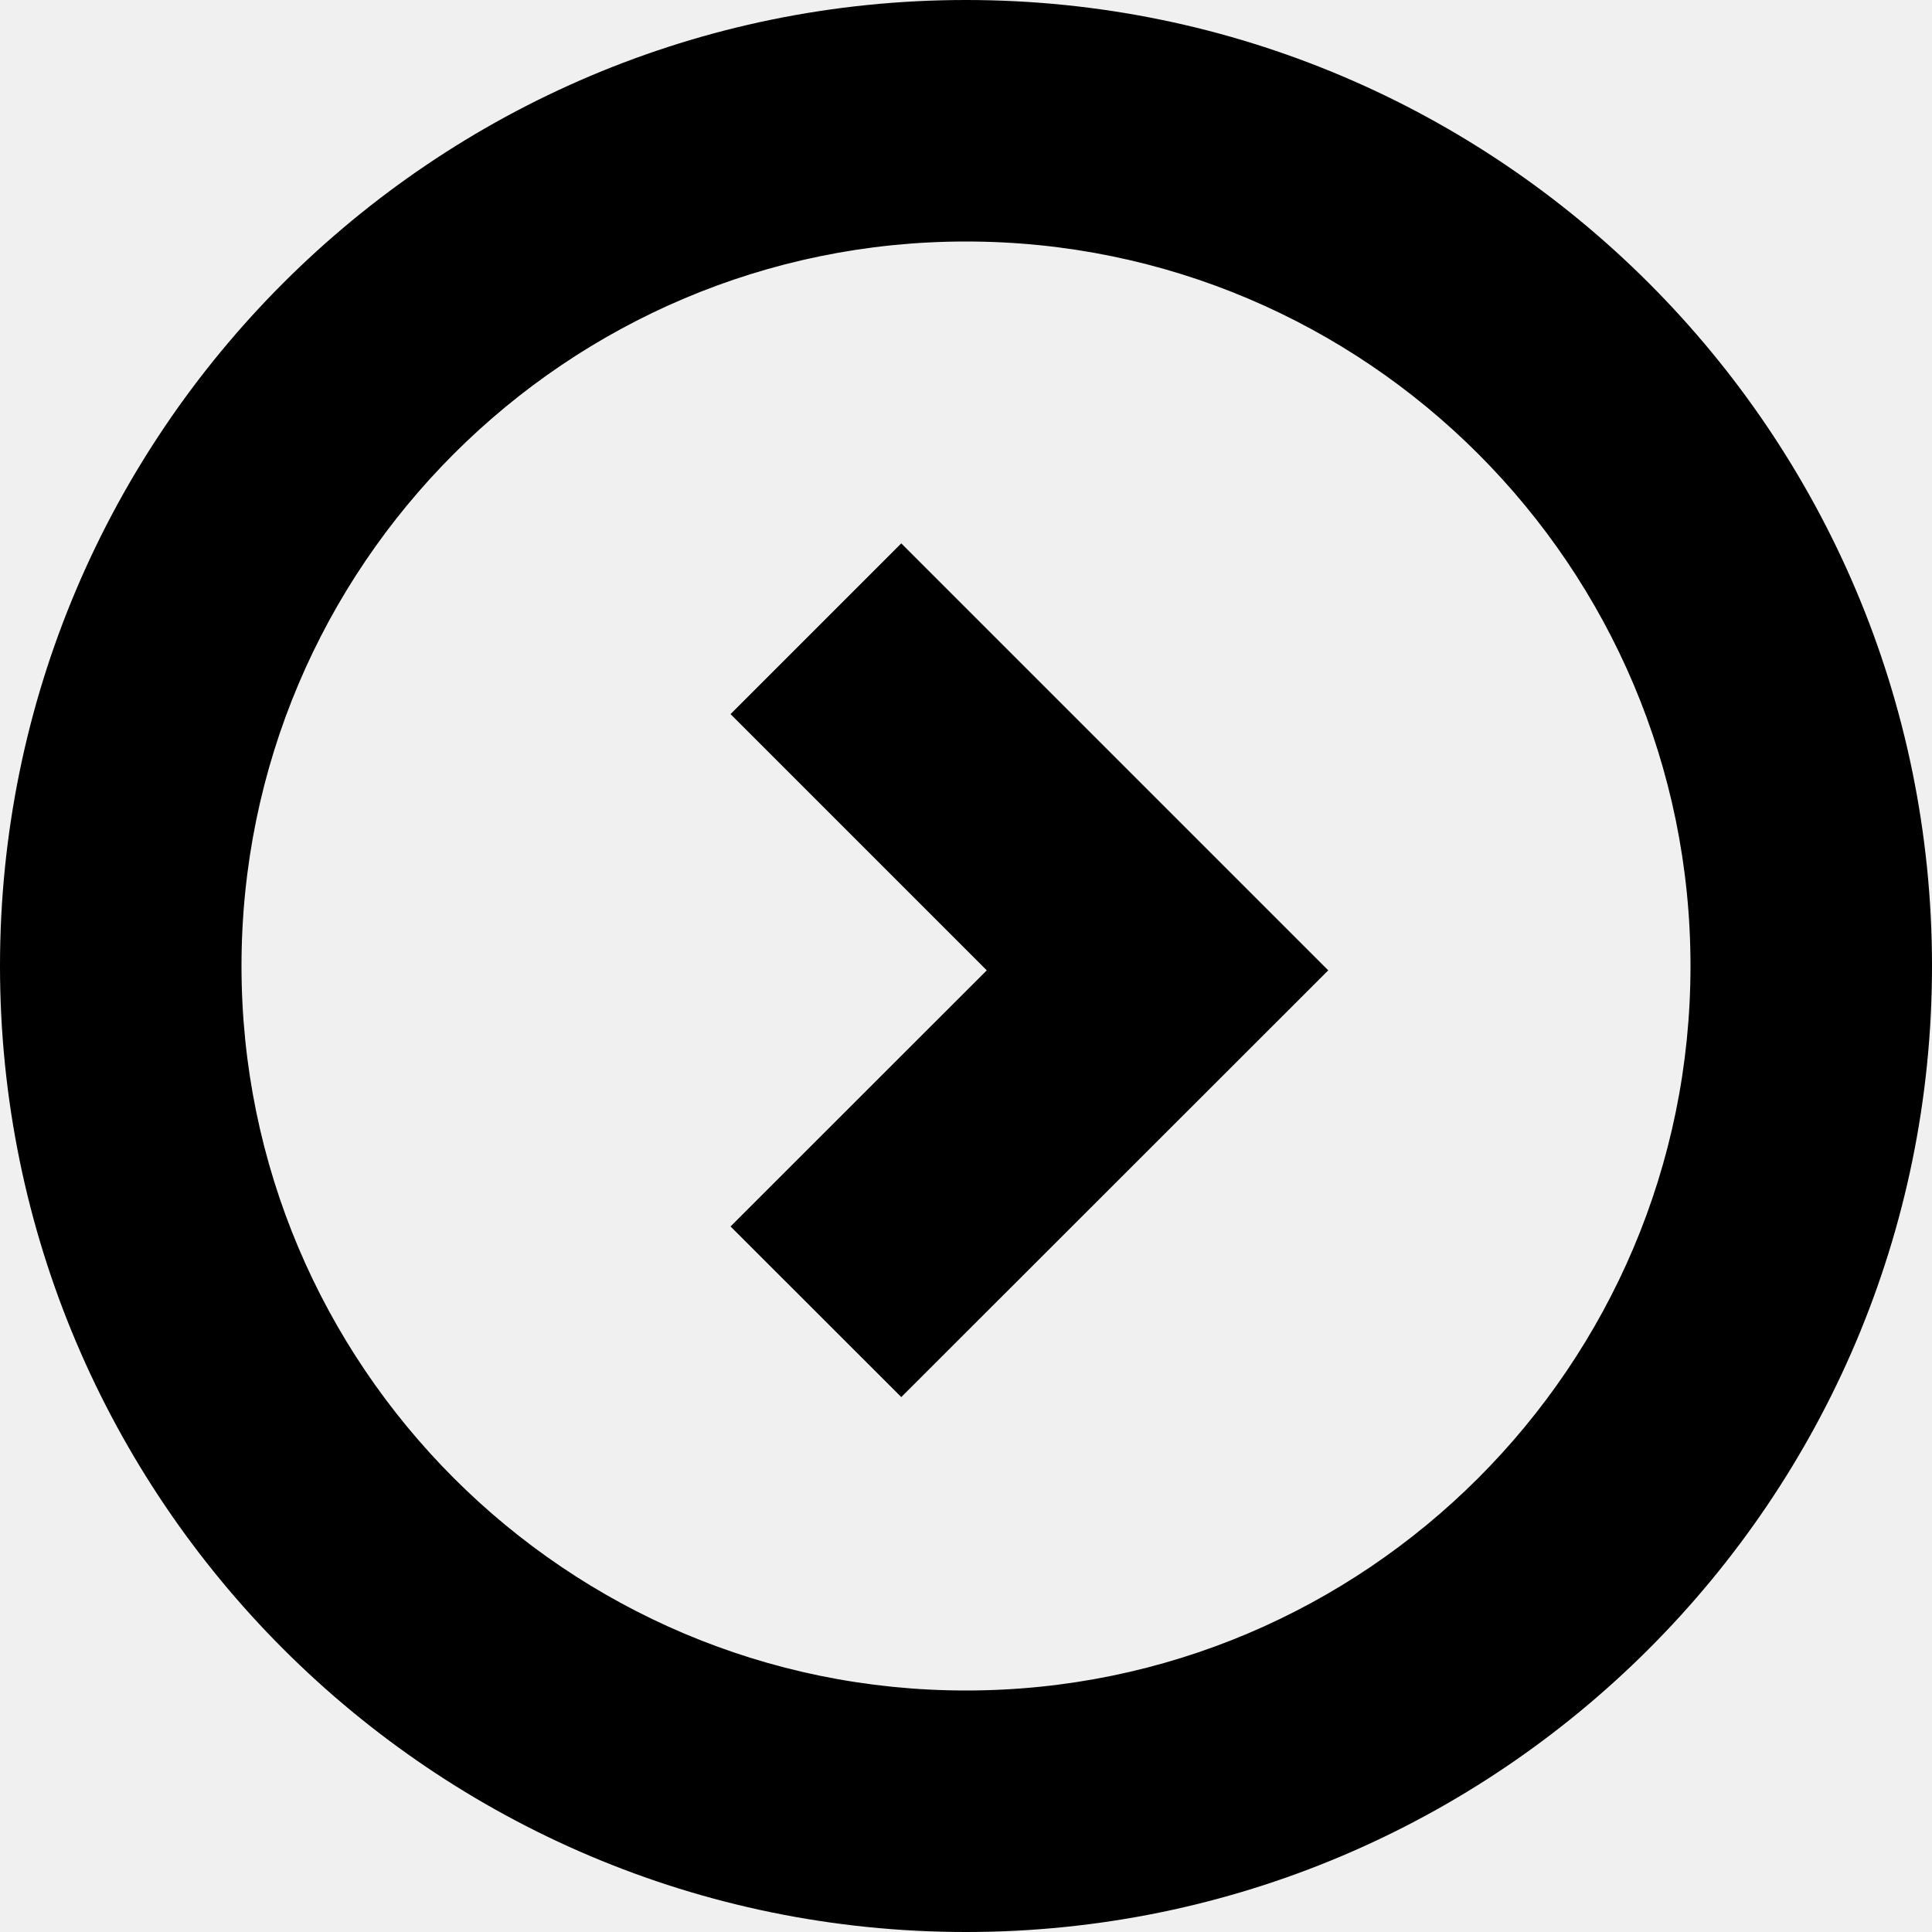
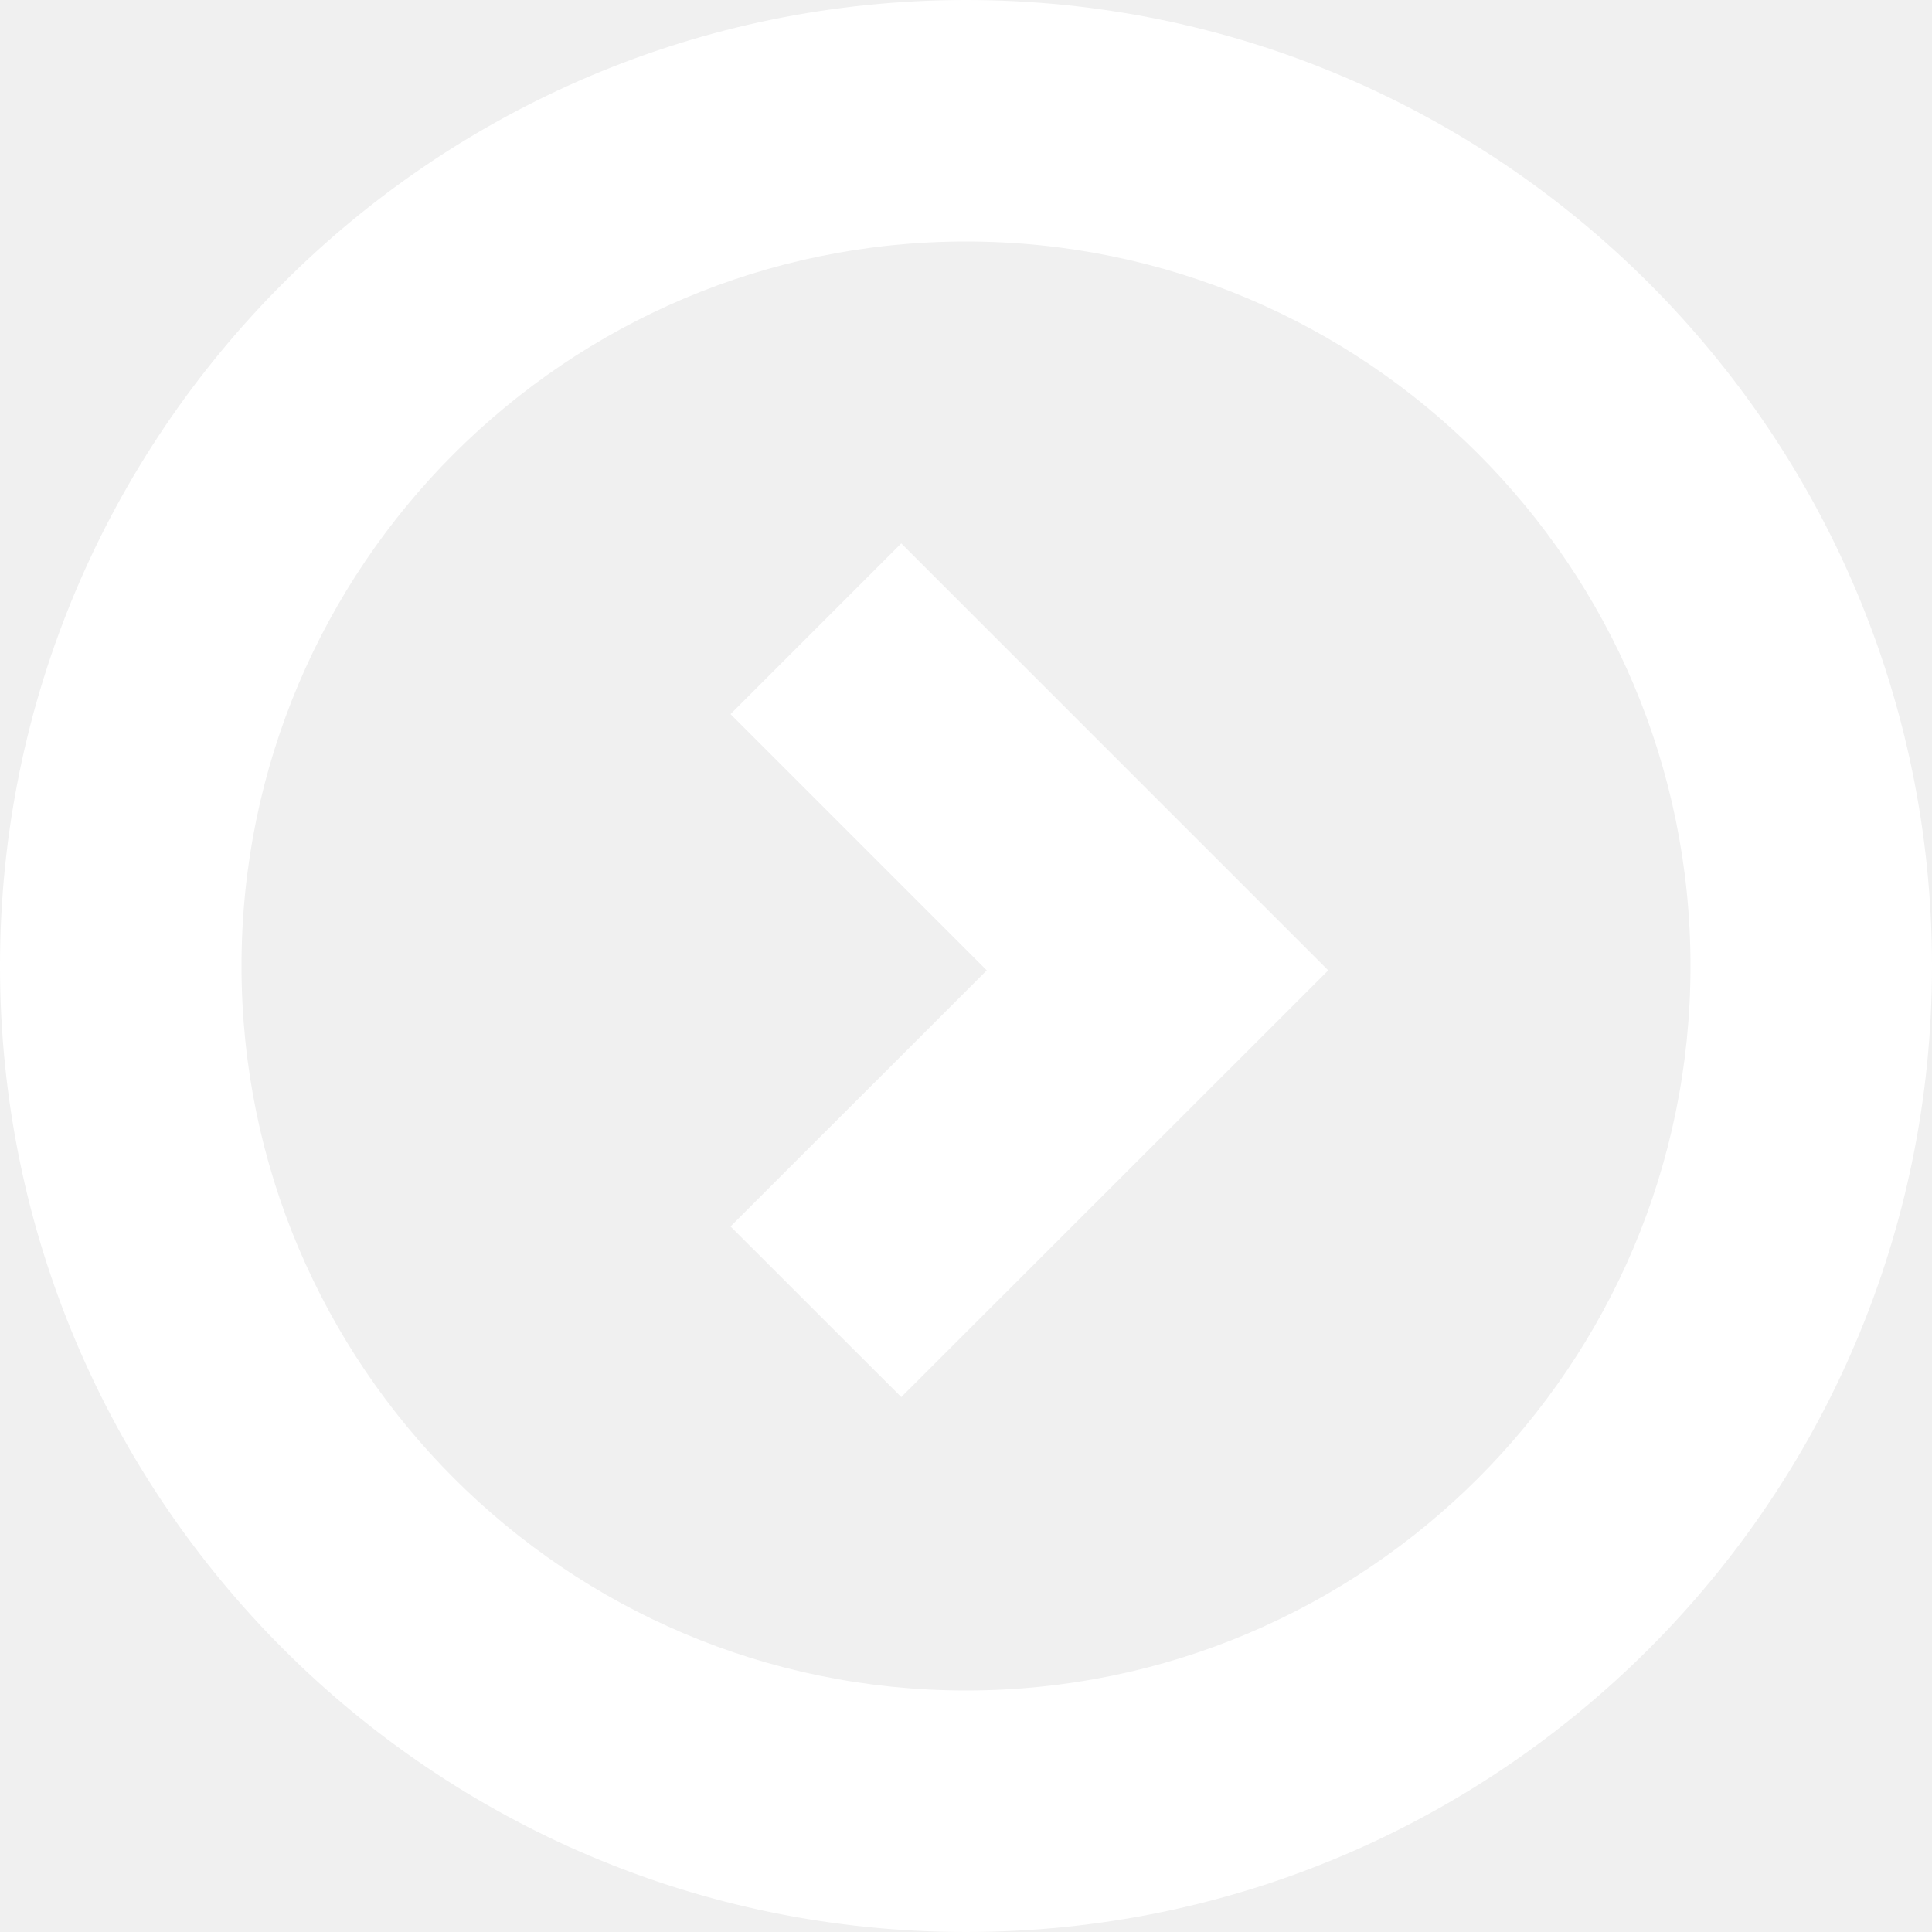
- <svg xmlns="http://www.w3.org/2000/svg" fill="#000000" width="50px" height="50px" viewBox="0 0 16 16">
+ <svg xmlns="http://www.w3.org/2000/svg" fill="white" width="50px" height="50px" viewBox="0 0 16 16">
  <path d="M6.05 10.157l2.122-2.121L6.05 5.914 7.464 4.5 11 8.036 7.464 11.57 6.05 10.157zM8 0c4.418 0 8 3.59 8 8 0 4.418-3.59 8-8 8-4.418 0-8-3.59-8-8 0-4.418 3.59-8 8-8zm0 2C4.693 2 2 4.686 2 8c0 3.307 2.686 6 6 6 3.307 0 6-2.686 6-6 0-3.307-2.686-6-6-6z" fill-rule="evenodd" />
</svg>
